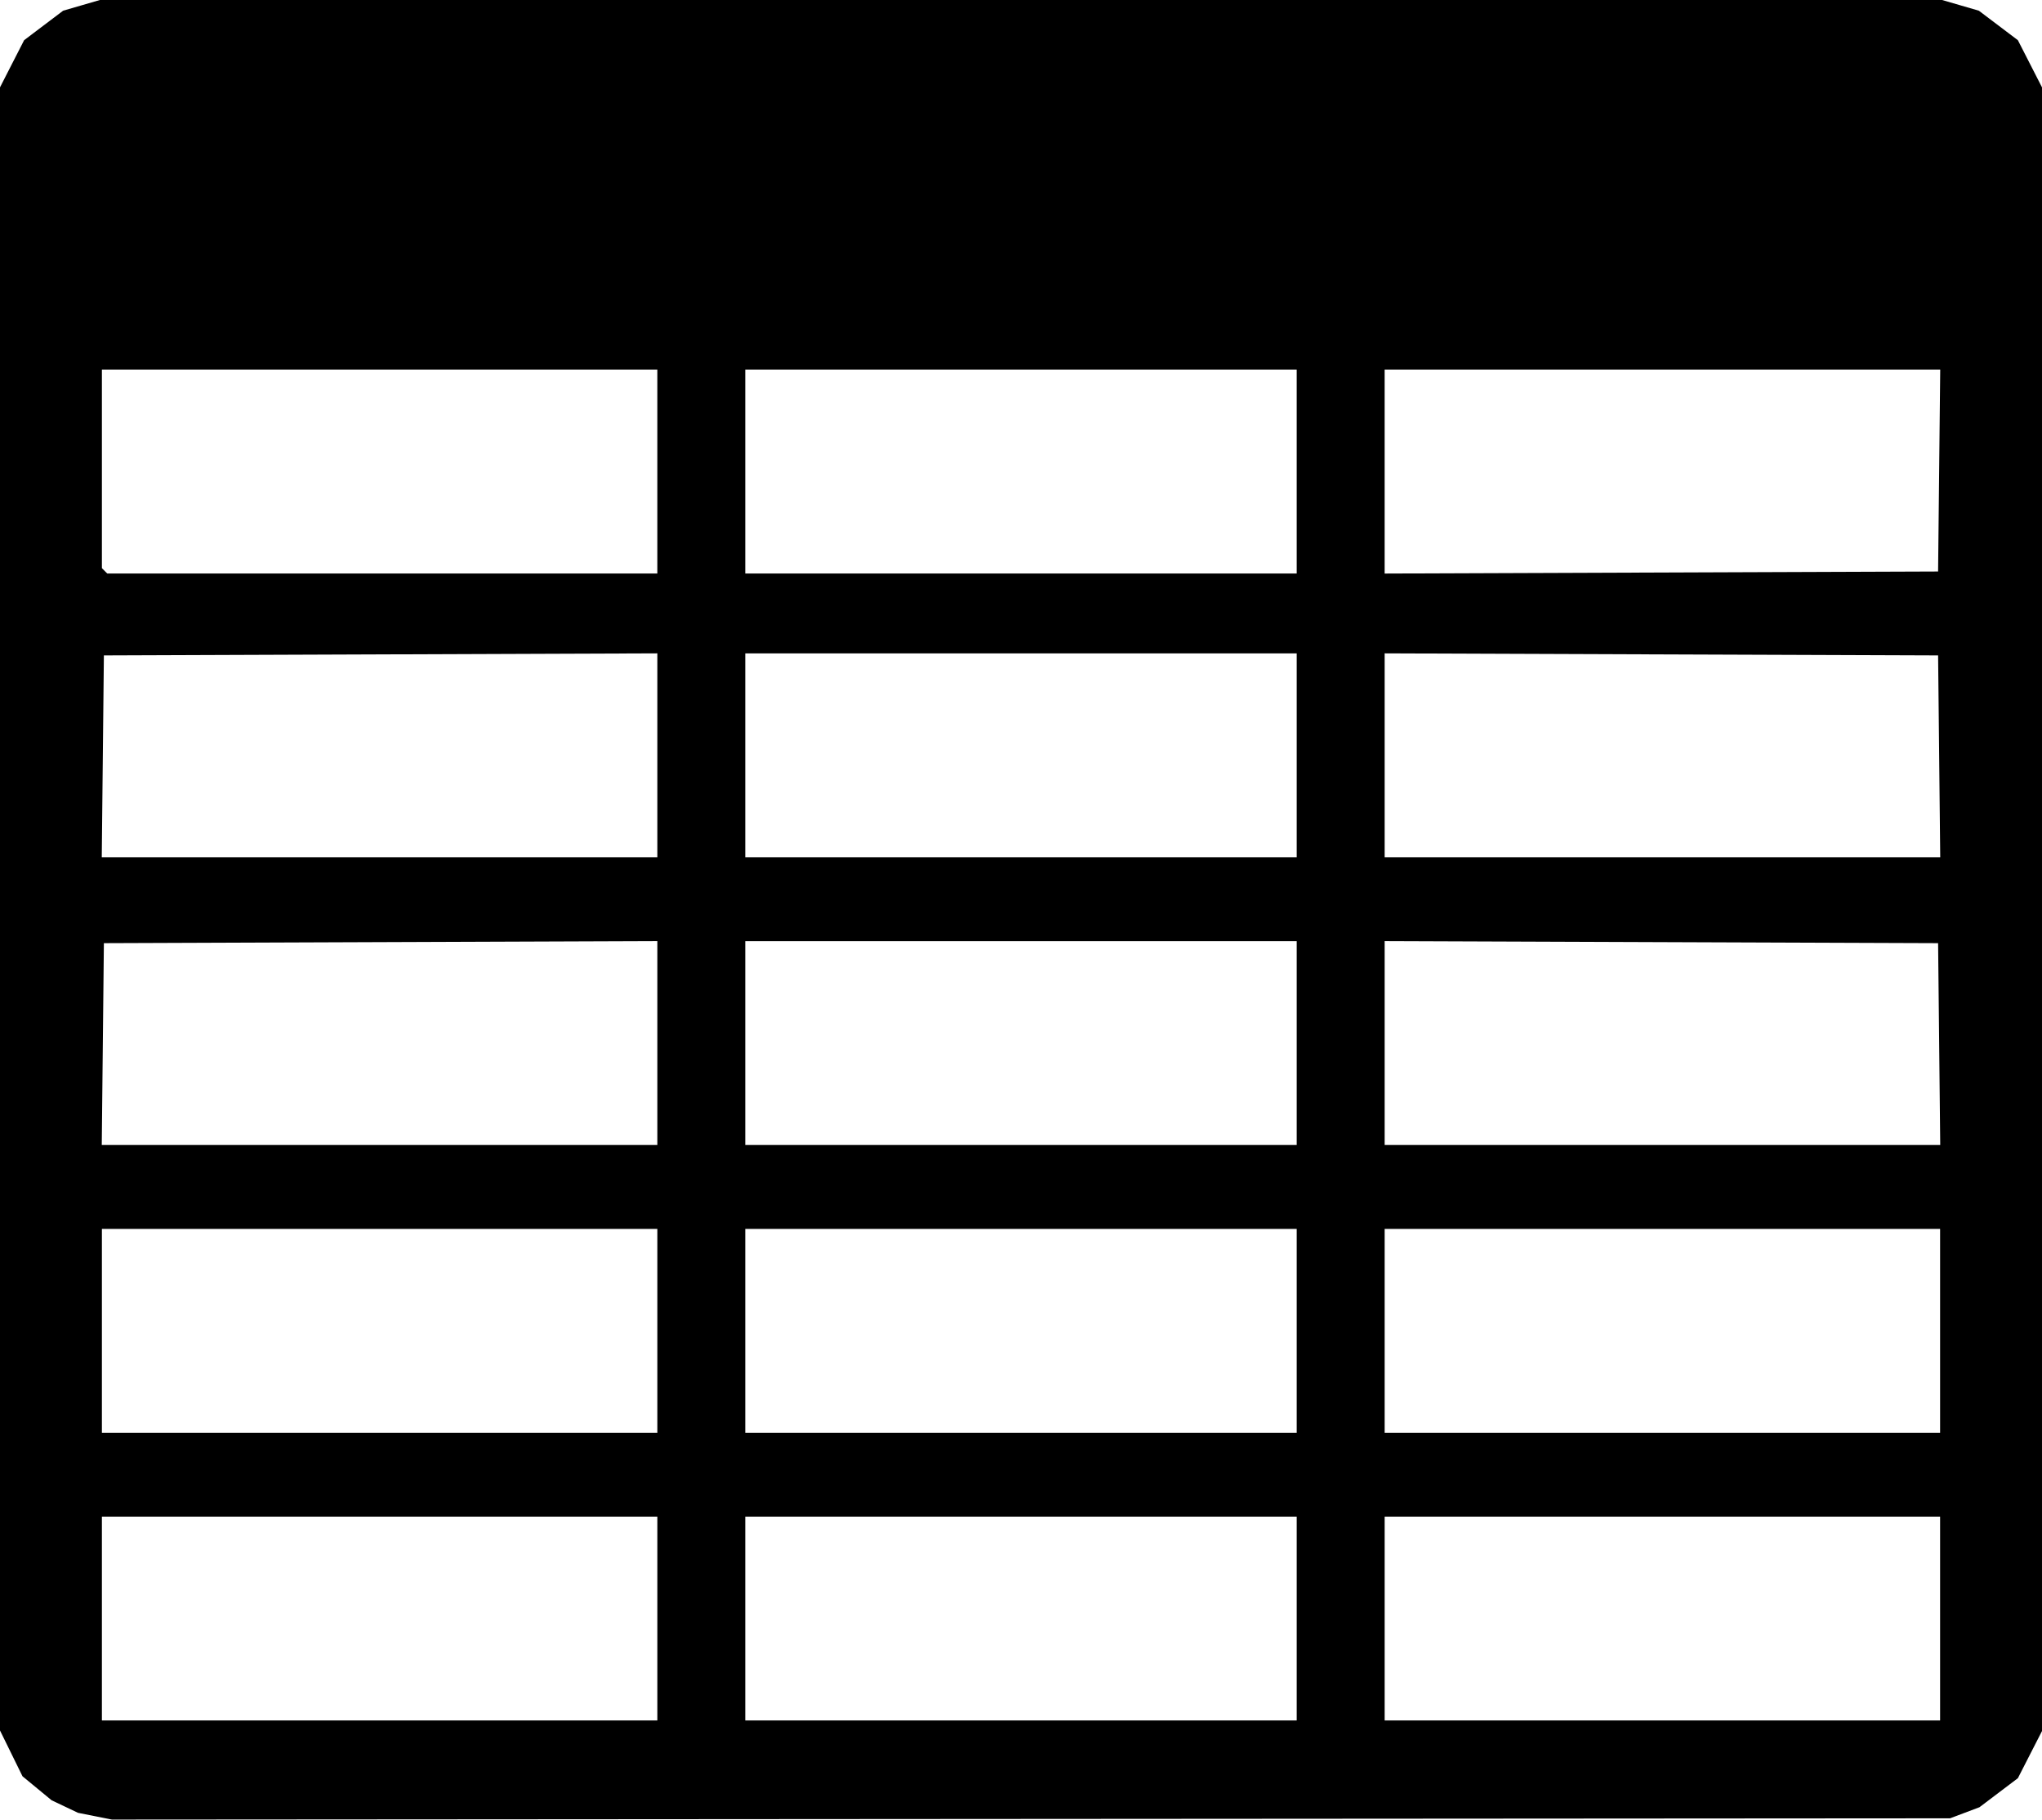
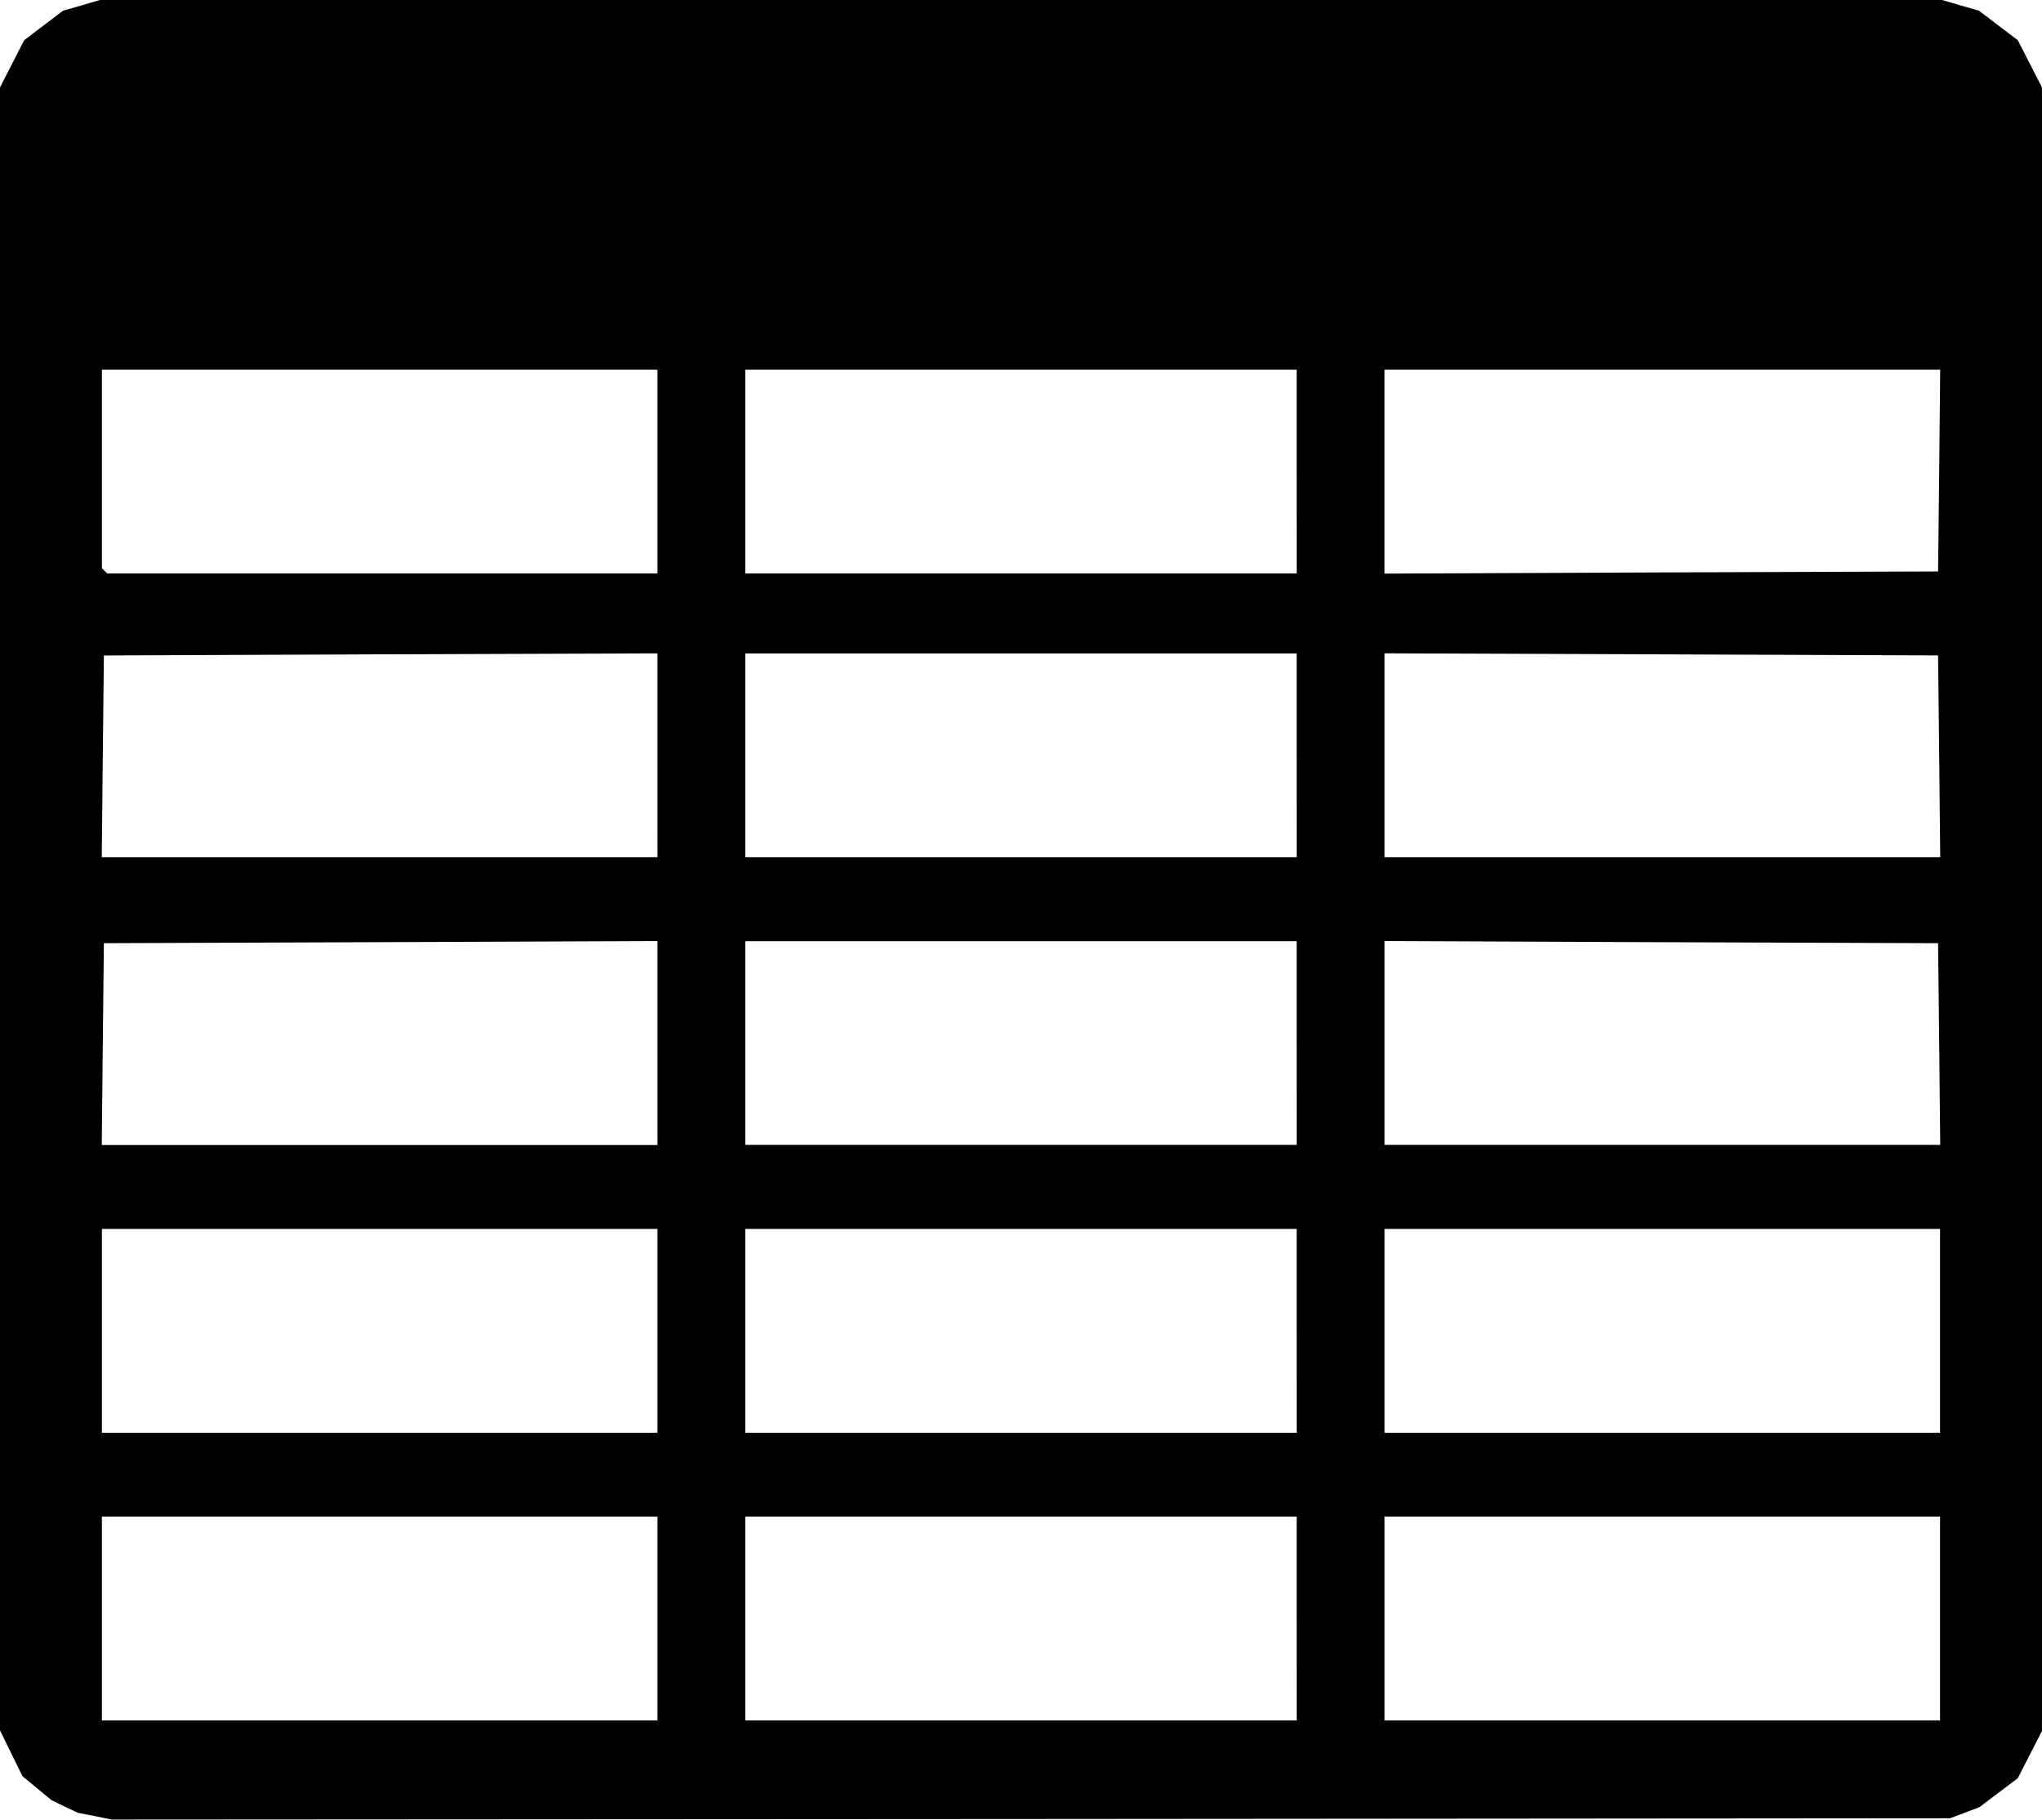
- <svg xmlns="http://www.w3.org/2000/svg" xml:space="preserve" width="681.333" height="607.059" viewBox="0 0 180.269 160.618">
-   <path d="m27.414 217.512-1.493-.296-1.167-.554-1.166-.553-1.287-1.061-1.286-1.06-.993-2.022-.993-2.021V64.904l1.065-2.083 1.065-2.081 1.722-1.302 1.723-1.302 1.623-.472 1.622-.472h162.63l1.623.472 1.622.472 1.723 1.302 1.723 1.302 1.064 2.081 1.065 2.082v145.092l-1.065 2.081-1.064 2.082-1.697 1.282-1.696 1.282-1.296.488-1.296.489-81.139.055-81.139.055zm49.647-17.445v-8.996H28.025v17.992h49.036zm56.445 0v-8.996H84.822v17.992h48.684zm56.797 0v-8.996h-49.036v17.992h49.036zm-113.242-25.4v-8.996H28.025v17.992h49.036zm56.445 0v-8.996H84.822v17.992h48.684zm56.797 0v-8.996h-49.036v17.992h49.036zM77.061 149.265v-8.999l-24.43.09-24.43.091-.094 8.908-.094 8.908h49.048zm56.445.002v-8.996H84.822v17.991h48.684zm56.715.088-.094-8.908-24.43-.09-24.43-.091v17.996h49.048zm-113.16-25.49v-8.999l-24.43.09-24.43.091-.094 8.908-.094 8.908h49.048zm56.445.002v-8.996H84.822v17.991h48.684zm56.715.088-.094-8.908-24.43-.09-24.43-.091v17.996h49.048zM77.06 98.82v-8.996H28.025v17.521l.235.235.236.236H77.06Zm56.445 0v-8.996H84.822v17.992h48.684zm56.715-.089.094-8.907h-49.048v17.996l24.43-.09 24.43-.09z" style="fill:#000;stroke-width:.353" transform="translate(-19.03 -57.192)" />
+ <svg xmlns="http://www.w3.org/2000/svg" width="56.118" height="50">
+   <path d="m2.61 49.906-.465-.09-.364-.171-.363-.176-.398-.328-.403-.332L0 47.55V2.402l.664-1.297 1.07-.812.508-.145L2.746 0h50.625l.508.148.504.145 1.07.812.664 1.297v45.164l-.664 1.297-1.055.797-.402.153-.406.152-25.258.02L3.074 50Zm15.456-5.43v-2.8H2.801v5.601h15.265Zm17.57 0v-2.8H20.48v5.601h15.157Zm17.68 0v-2.8H38.051v5.601h15.265Zm-35.25-7.906v-2.8H2.801v5.601h15.265Zm17.57 0v-2.8H20.48v5.601h15.157Zm17.68 0v-2.8H38.051v5.601h15.265Zm-35.25-7.91v-2.8l-7.605.03-7.606.028-.03 2.773-.028 2.774h15.27Zm17.57.004v-2.8H20.48v5.597h15.157Zm17.657.027-.031-2.773-7.606-.027-7.605-.032v5.602h15.27Zm-35.227-7.937v-2.8l-7.605.026-7.606.032-.03 2.77-.028 2.773h15.27Zm17.57 0v-2.797H20.48v5.598h15.157Zm17.657.027-.031-2.77-7.606-.03-7.605-.028v5.602h15.27Zm-35.227-7.824V10.16H2.801v5.453l.144.145h15.121Zm17.57 0V10.16H20.48v5.598h15.157Zm17.657-.027.027-2.77H38.05v5.602l7.606-.032 7.606-.027Zm0 0" />
</svg>
